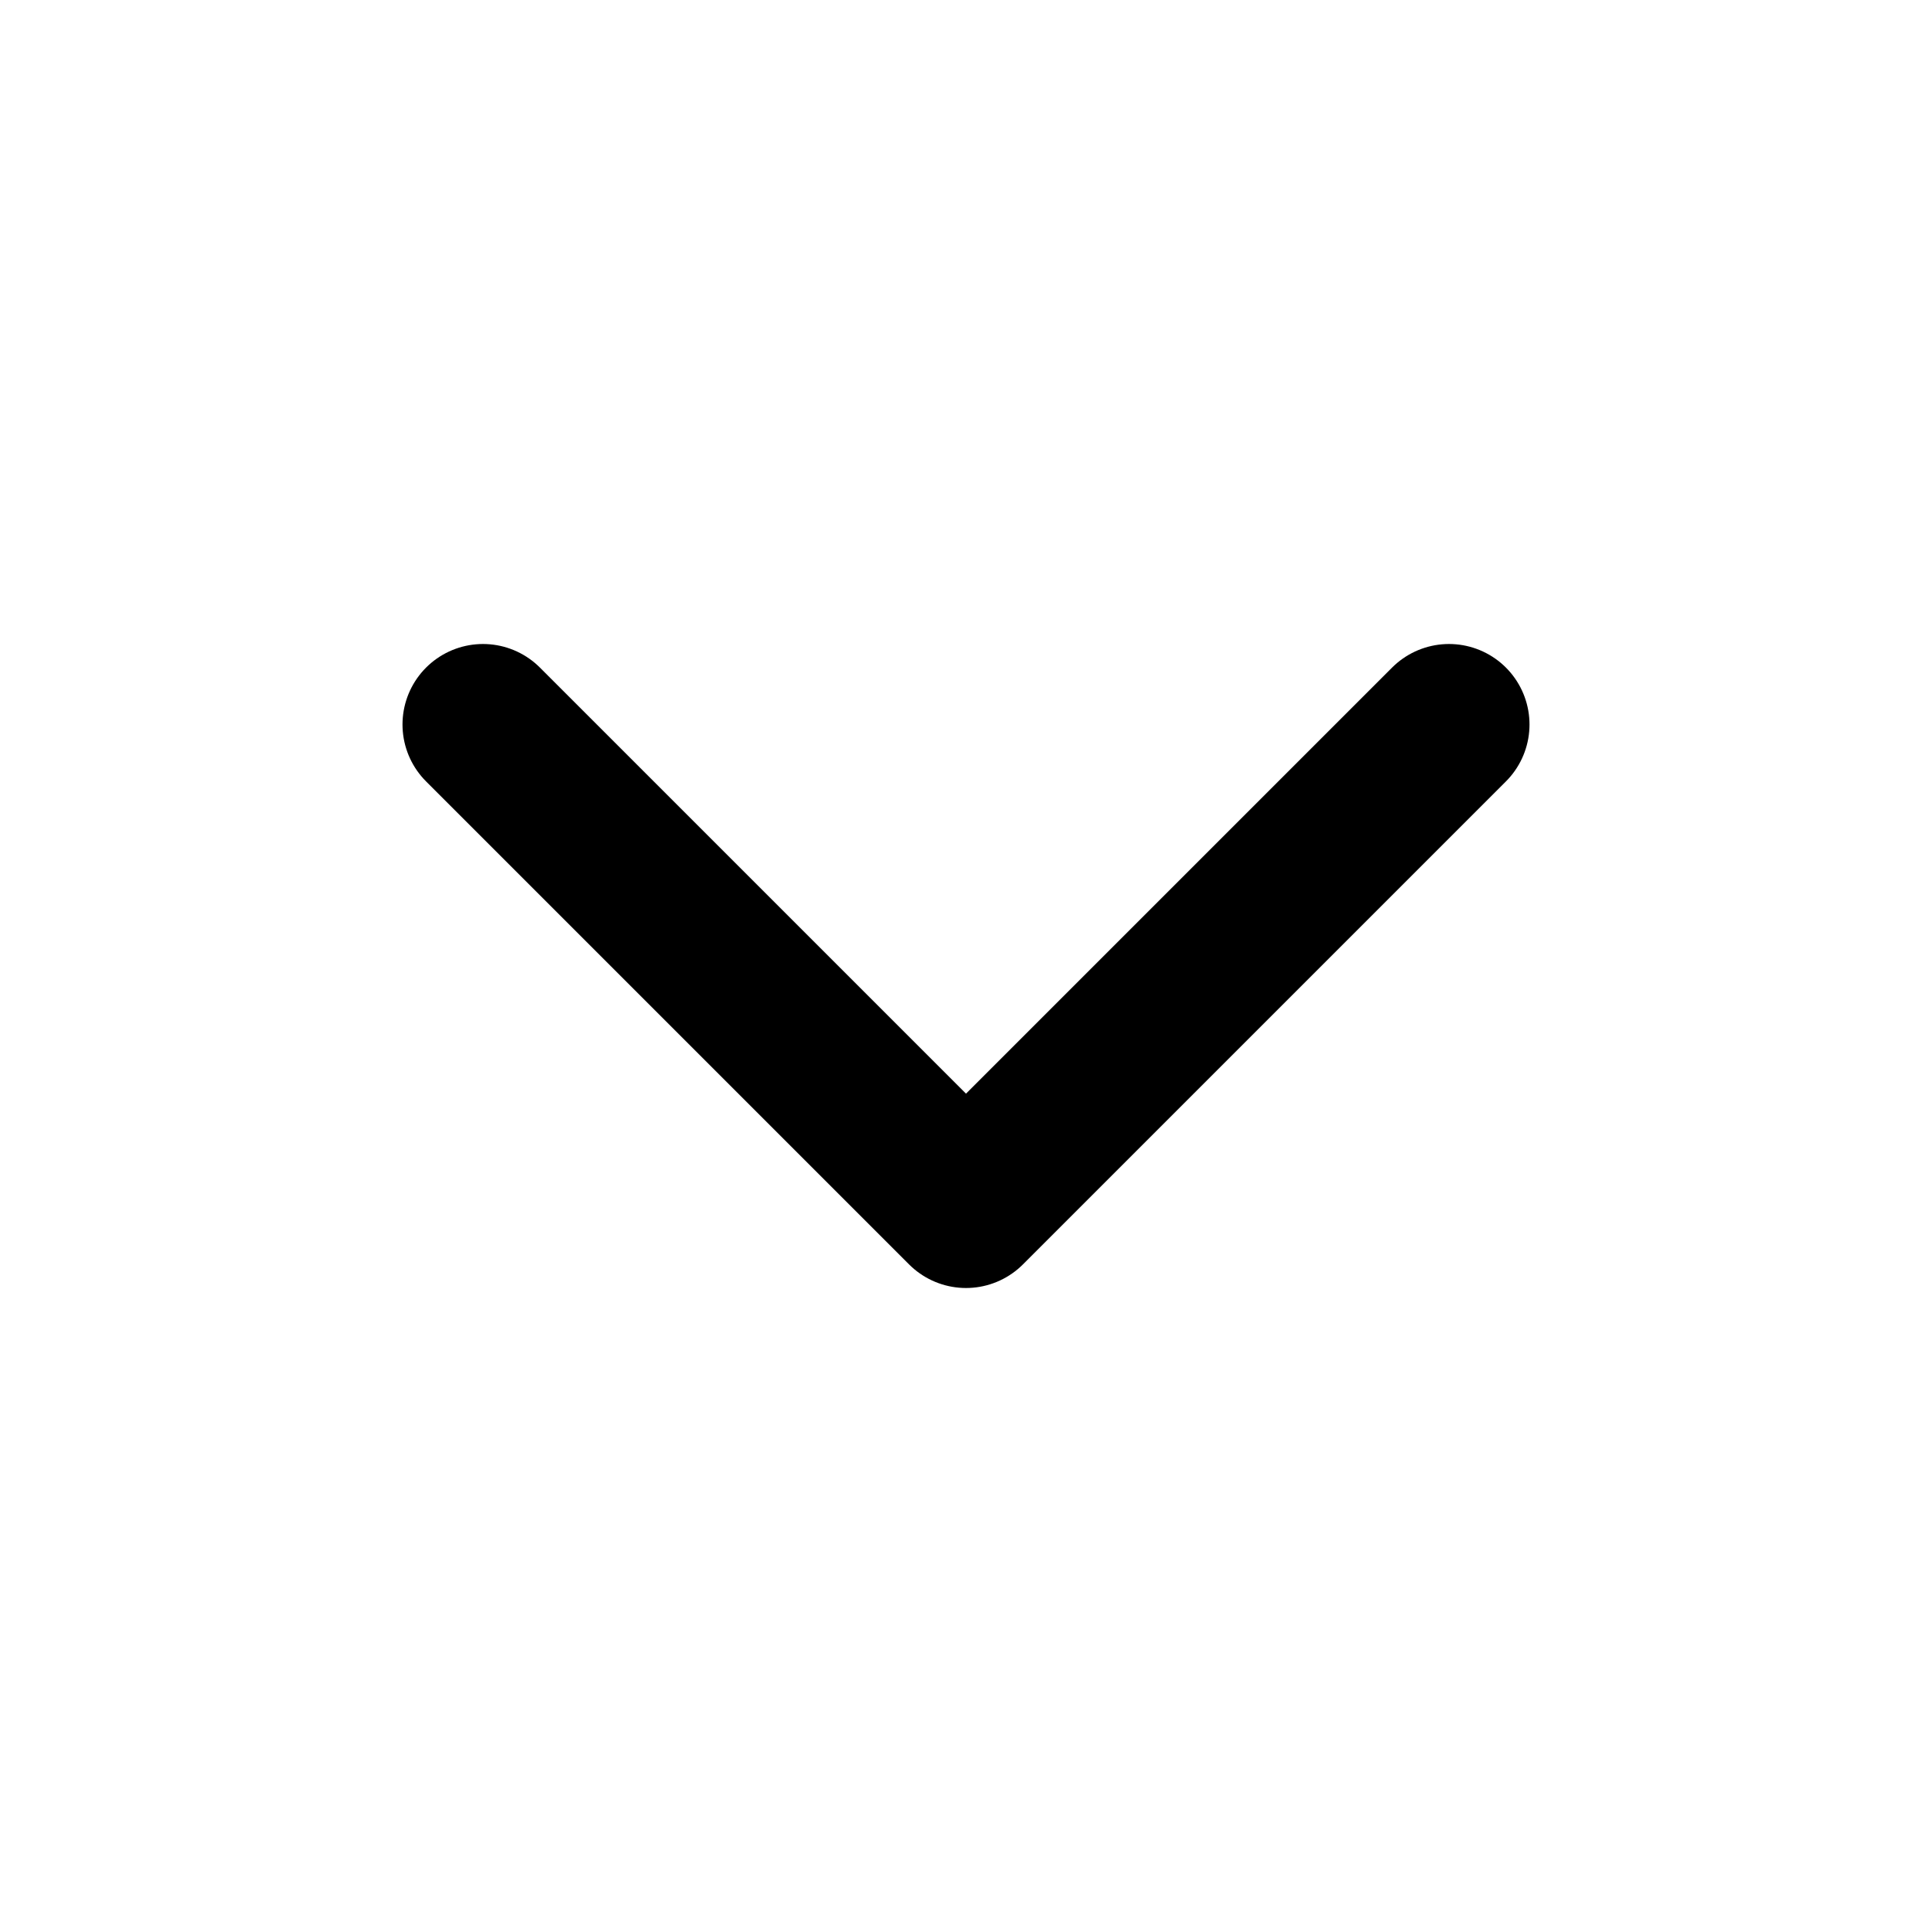
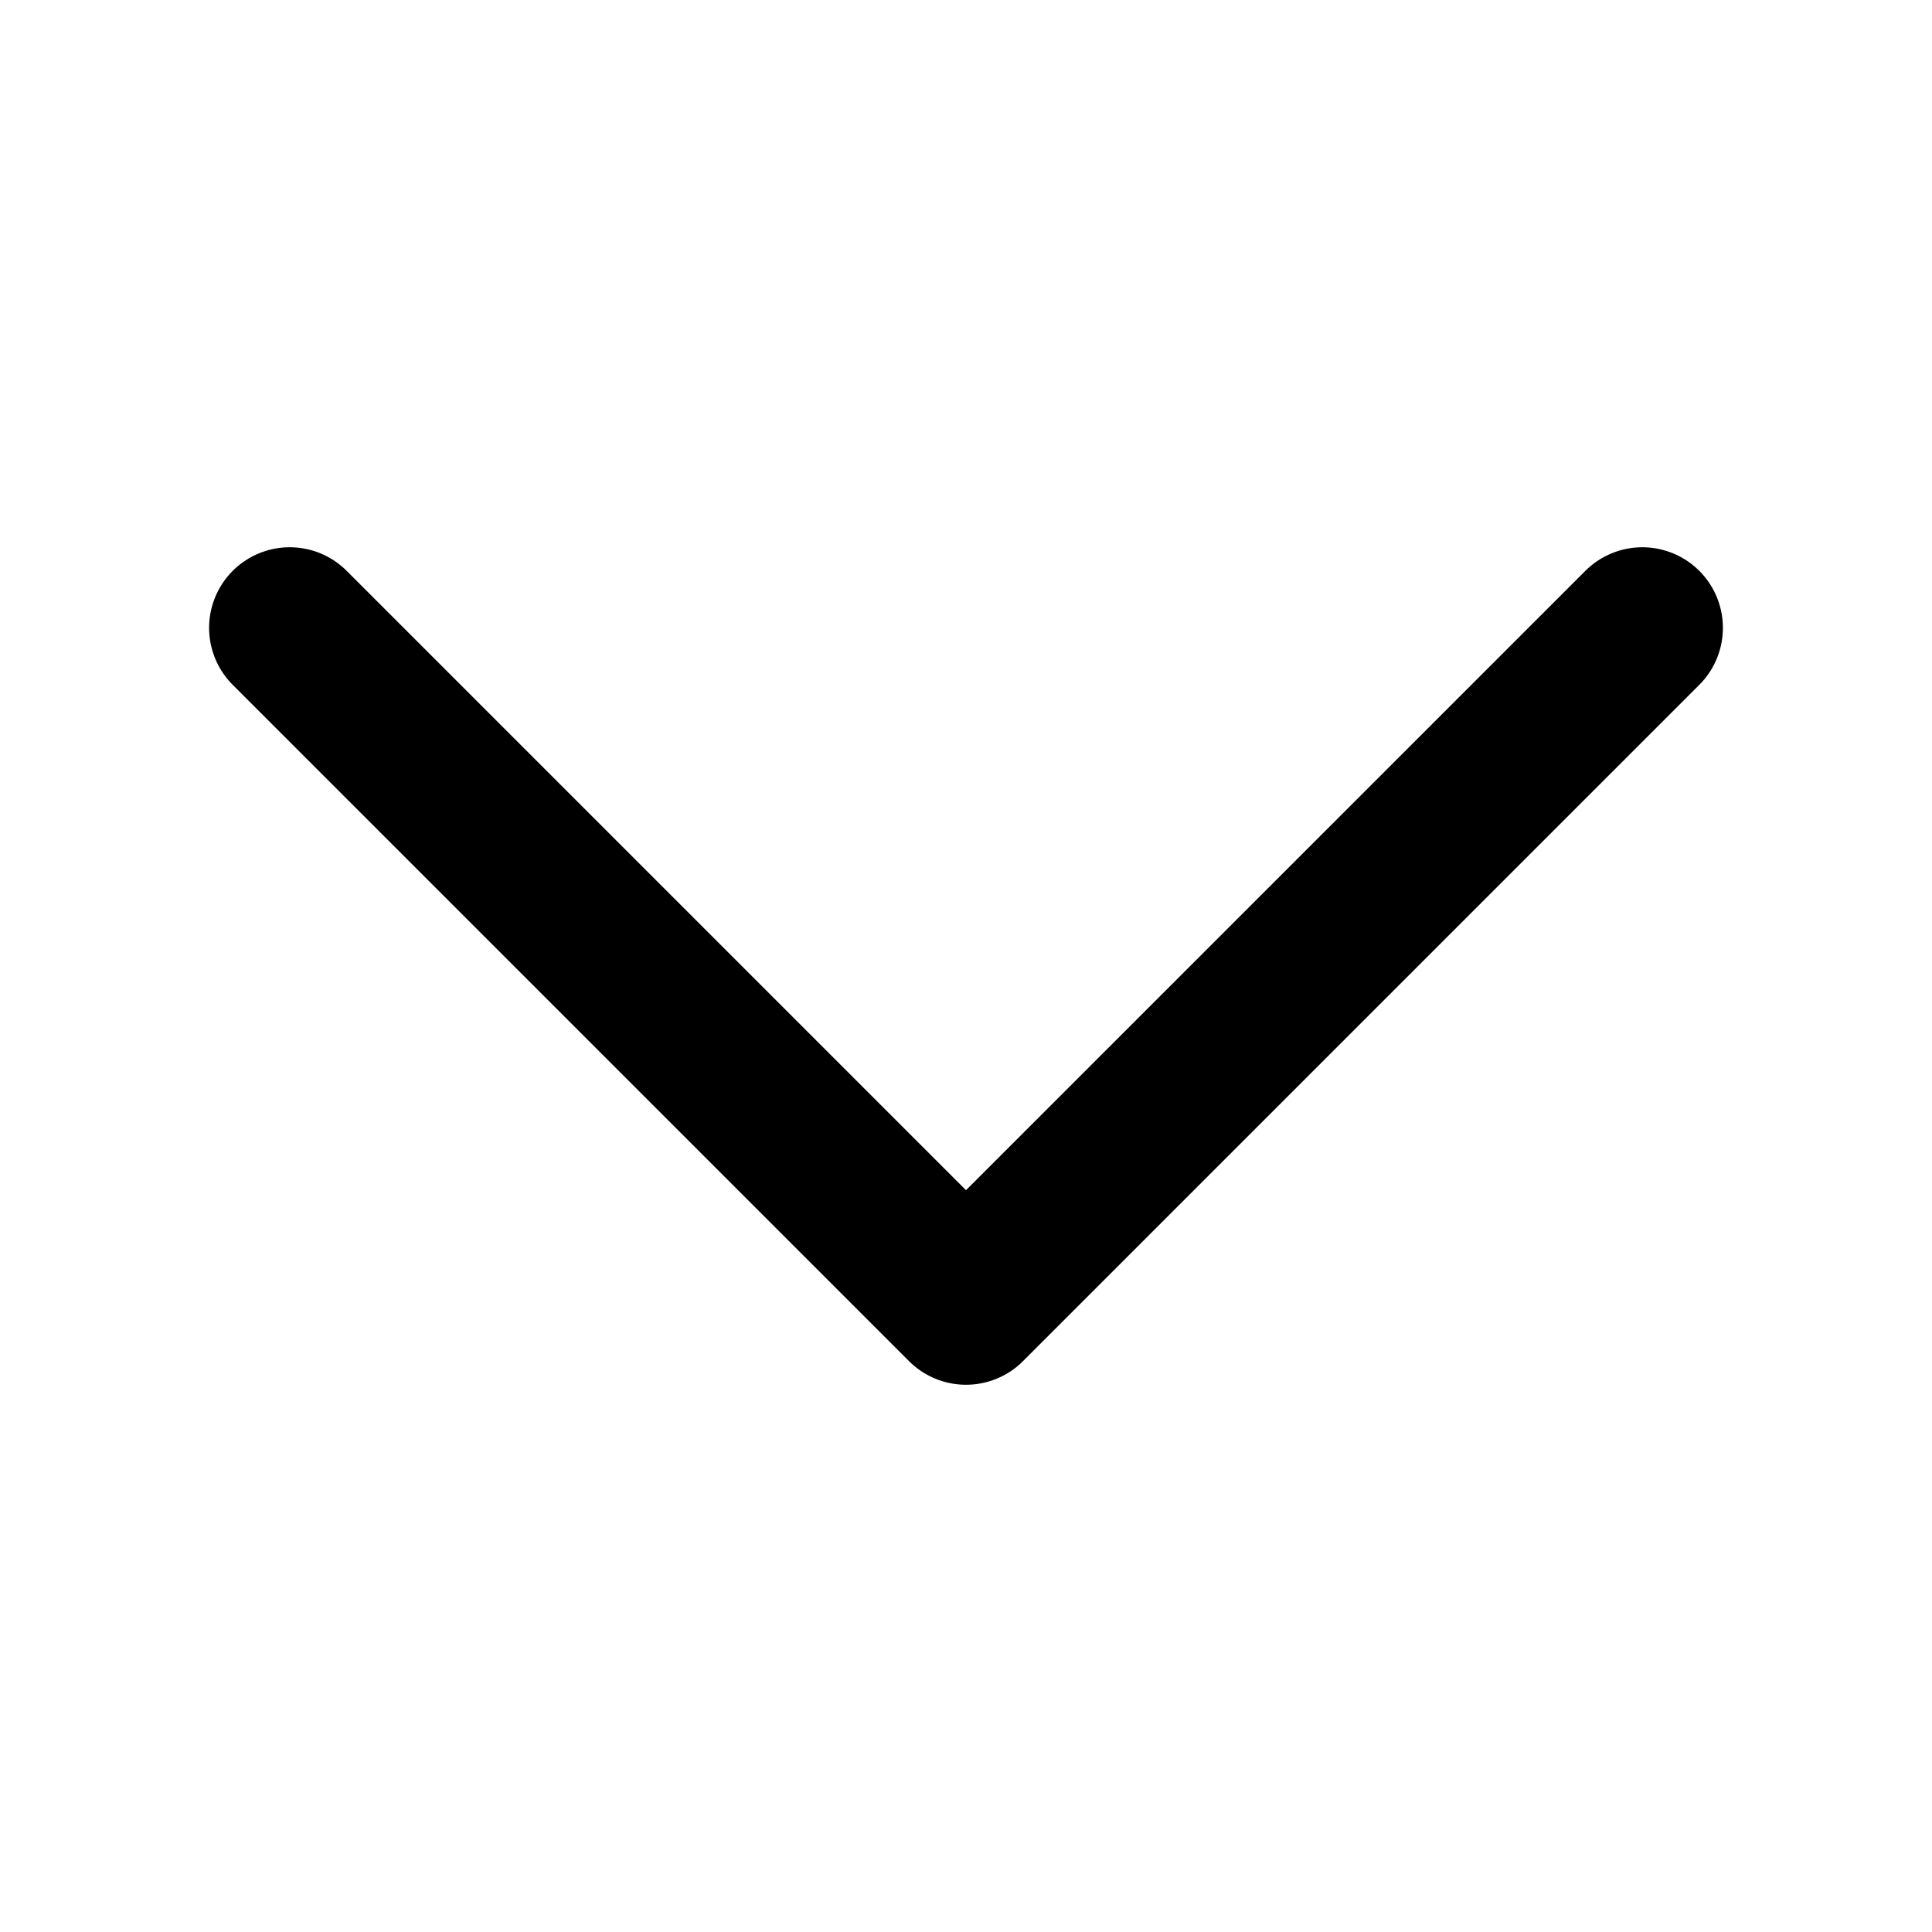
- <svg xmlns="http://www.w3.org/2000/svg" width="24" height="24" viewBox="0 0 24 24" fill="none" stroke="currentColor" stroke-width="2" stroke-linecap="round" stroke-linejoin="round">
+ <svg xmlns="http://www.w3.org/2000/svg" width="24" height="24" viewBox="3.43 3.43 17.14 17.14" fill="none" stroke="currentColor" stroke-width="1.43" stroke-linecap="round" stroke-linejoin="round">
  <path d="m6 9 6 6 6-6" />
</svg>
